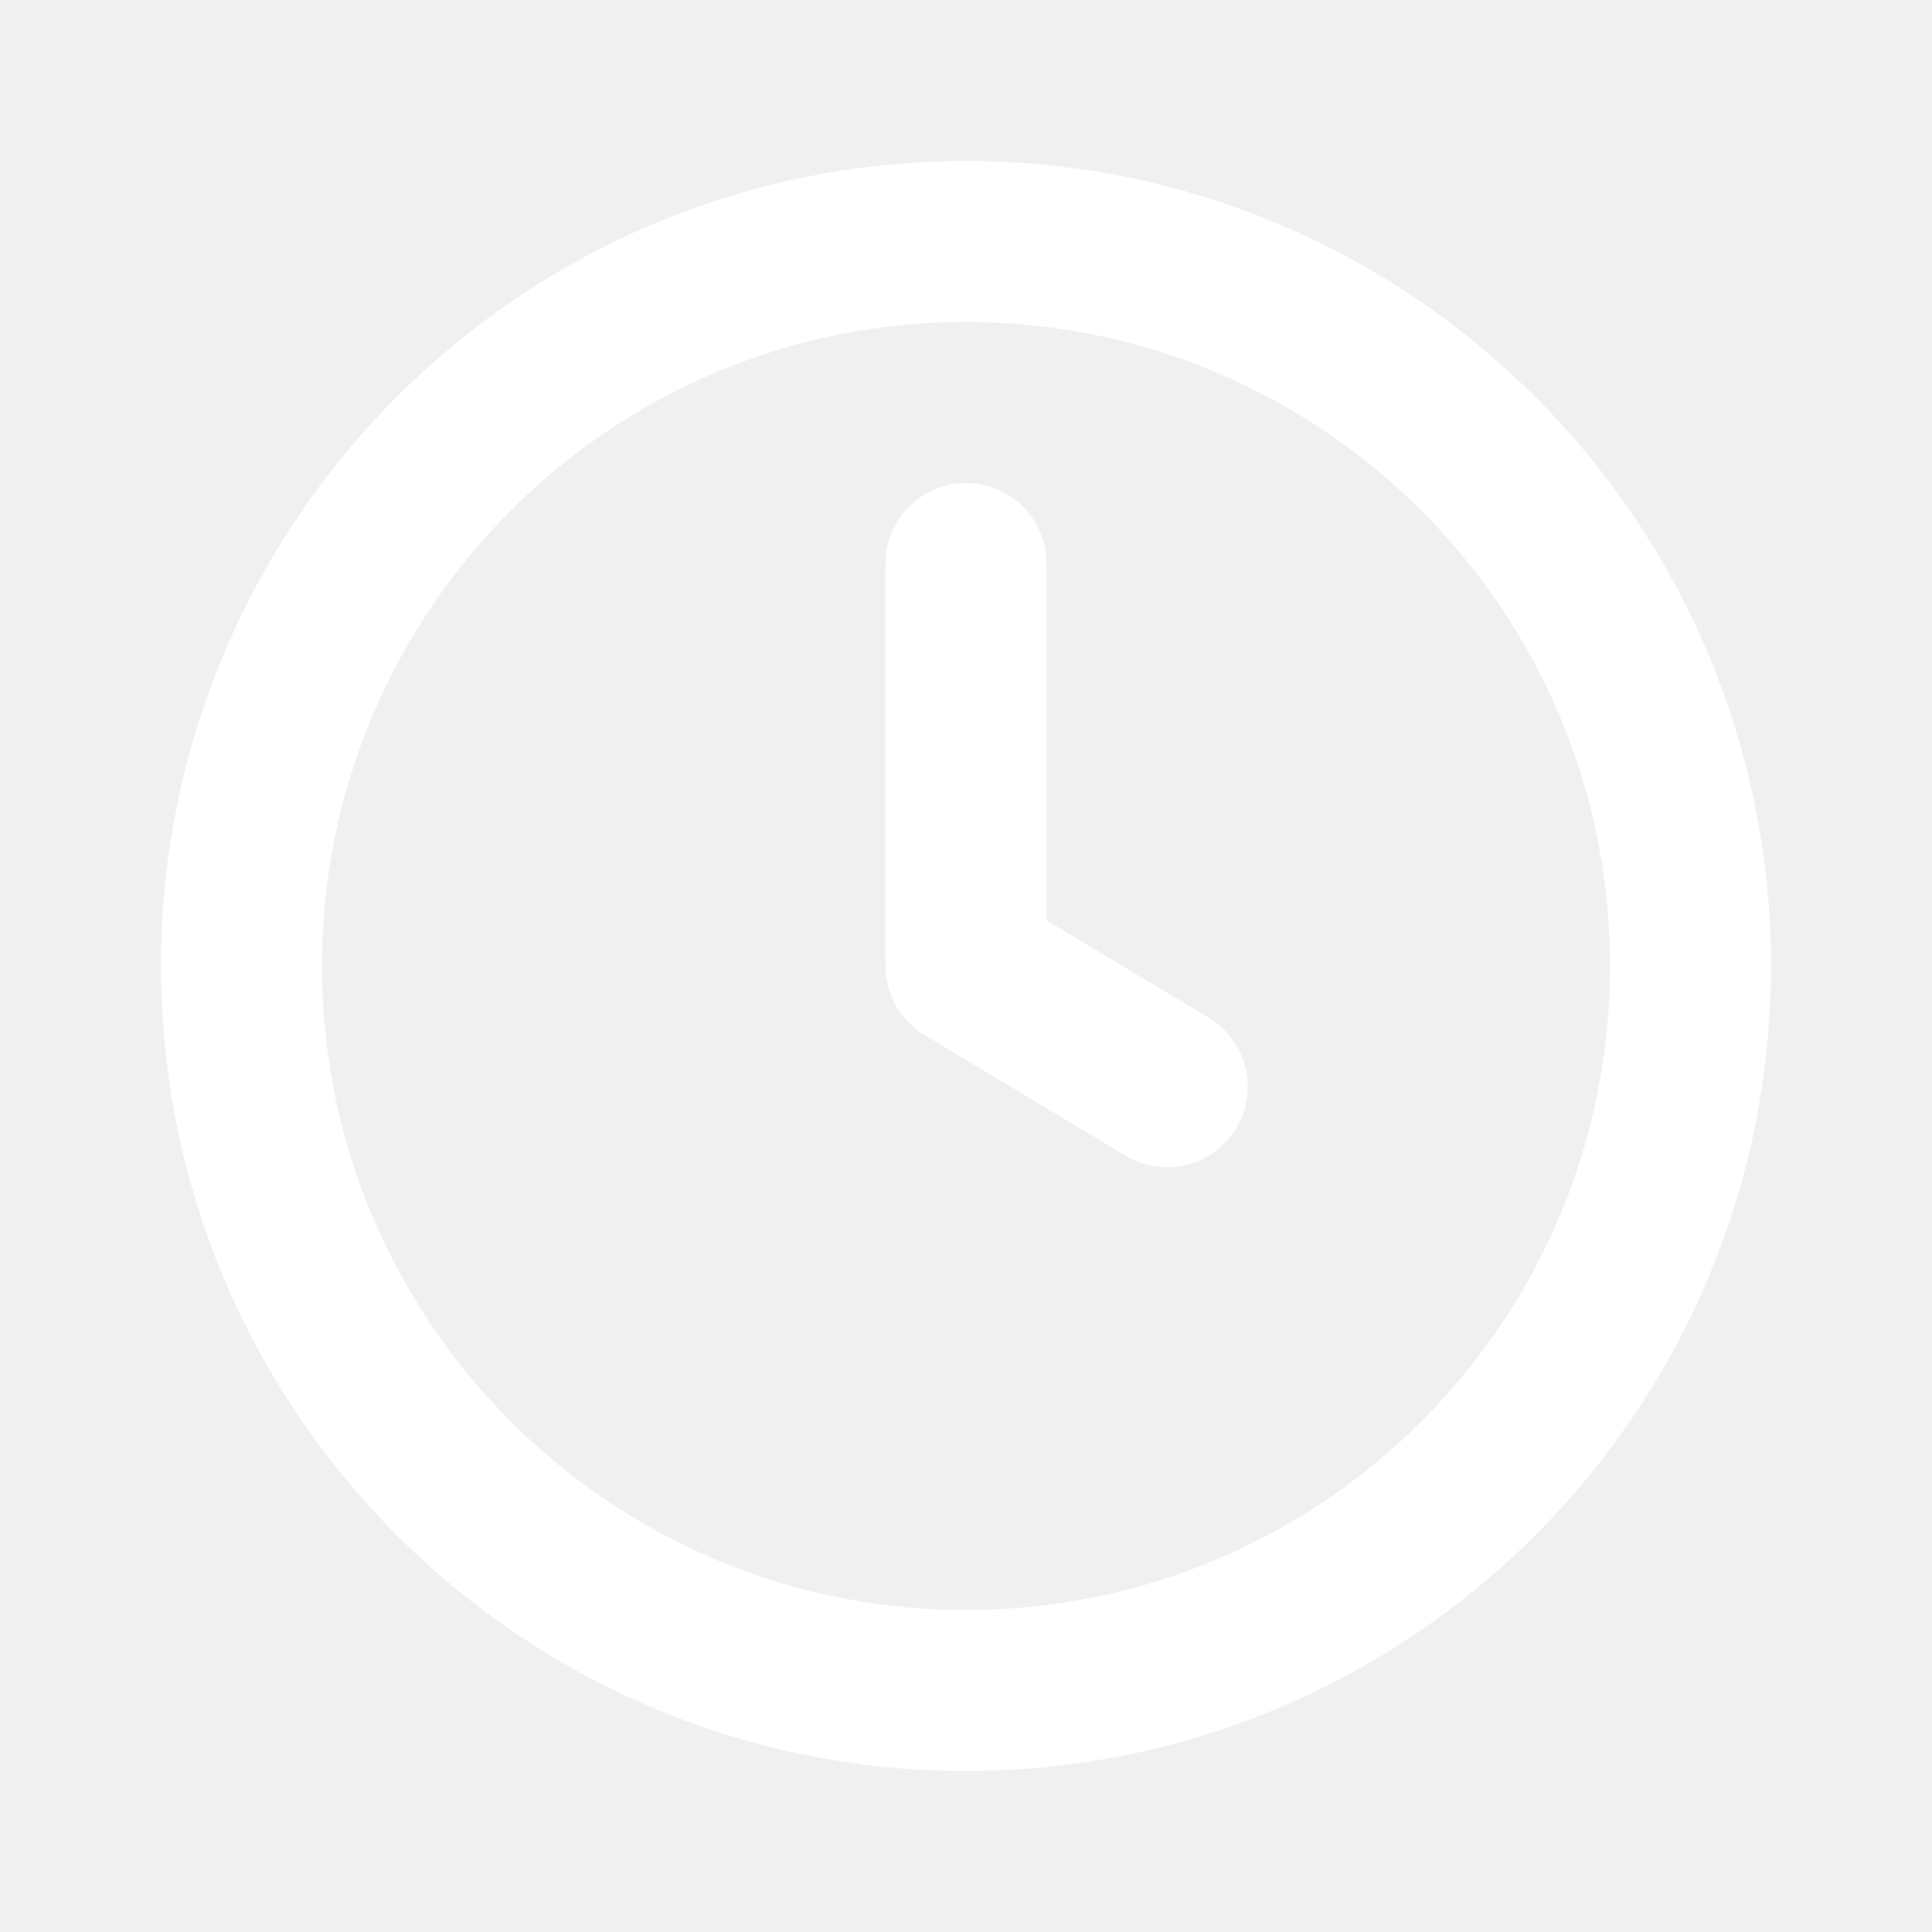
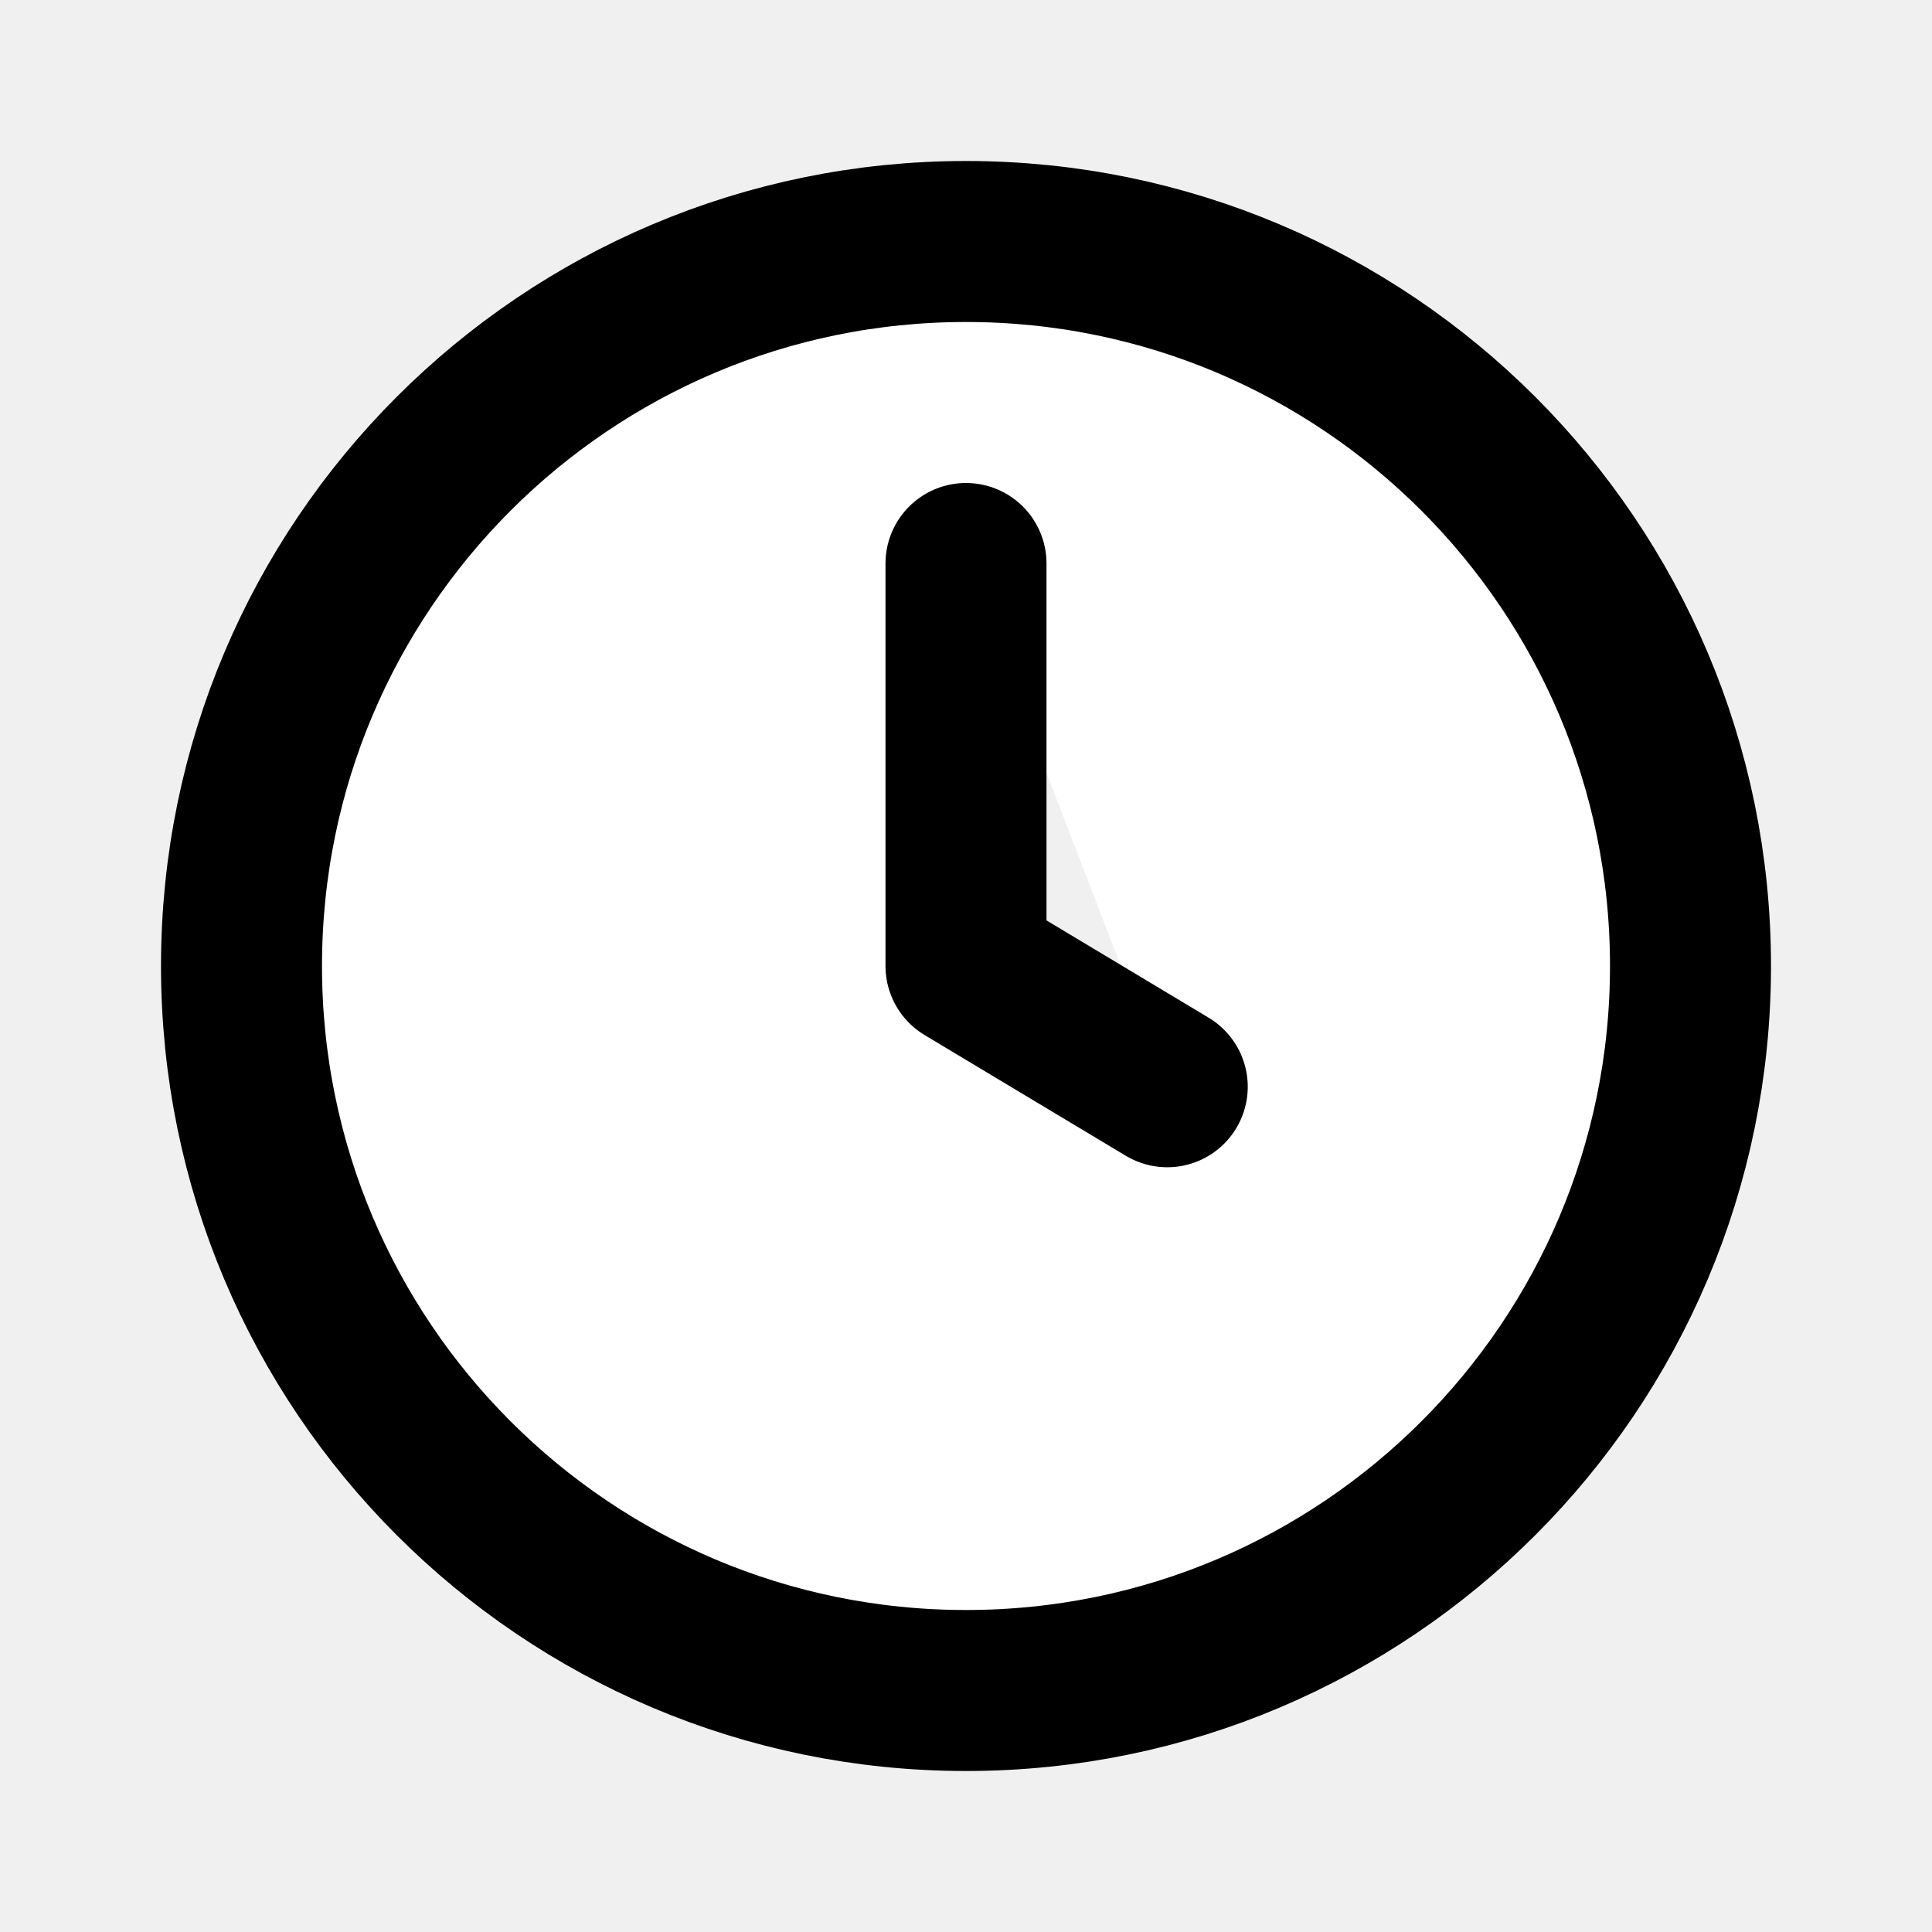
- <svg xmlns="http://www.w3.org/2000/svg" width="800" height="800" viewBox="0 0 24 24" fill="none">
-   <path d="M12 7v5l2.5 1.5M21 12a9 9 0 1 1-18 0 9 9 0 0 1 18 0Z" stroke="#FFF" stroke-width="2" stroke-linecap="round" stroke-linejoin="round" />
+ <svg xmlns="http://www.w3.org/2000/svg" width="800" height="800" viewBox="0 0 24 24" fill="#FFFFFF">
+   <path d="M12 7v5l2.5 1.5M21 12a9 9 0 1 1-18 0 9 9 0 0 1 18 0Z" stroke="#000000" stroke-width="2" stroke-linecap="round" stroke-linejoin="round" />
</svg>
